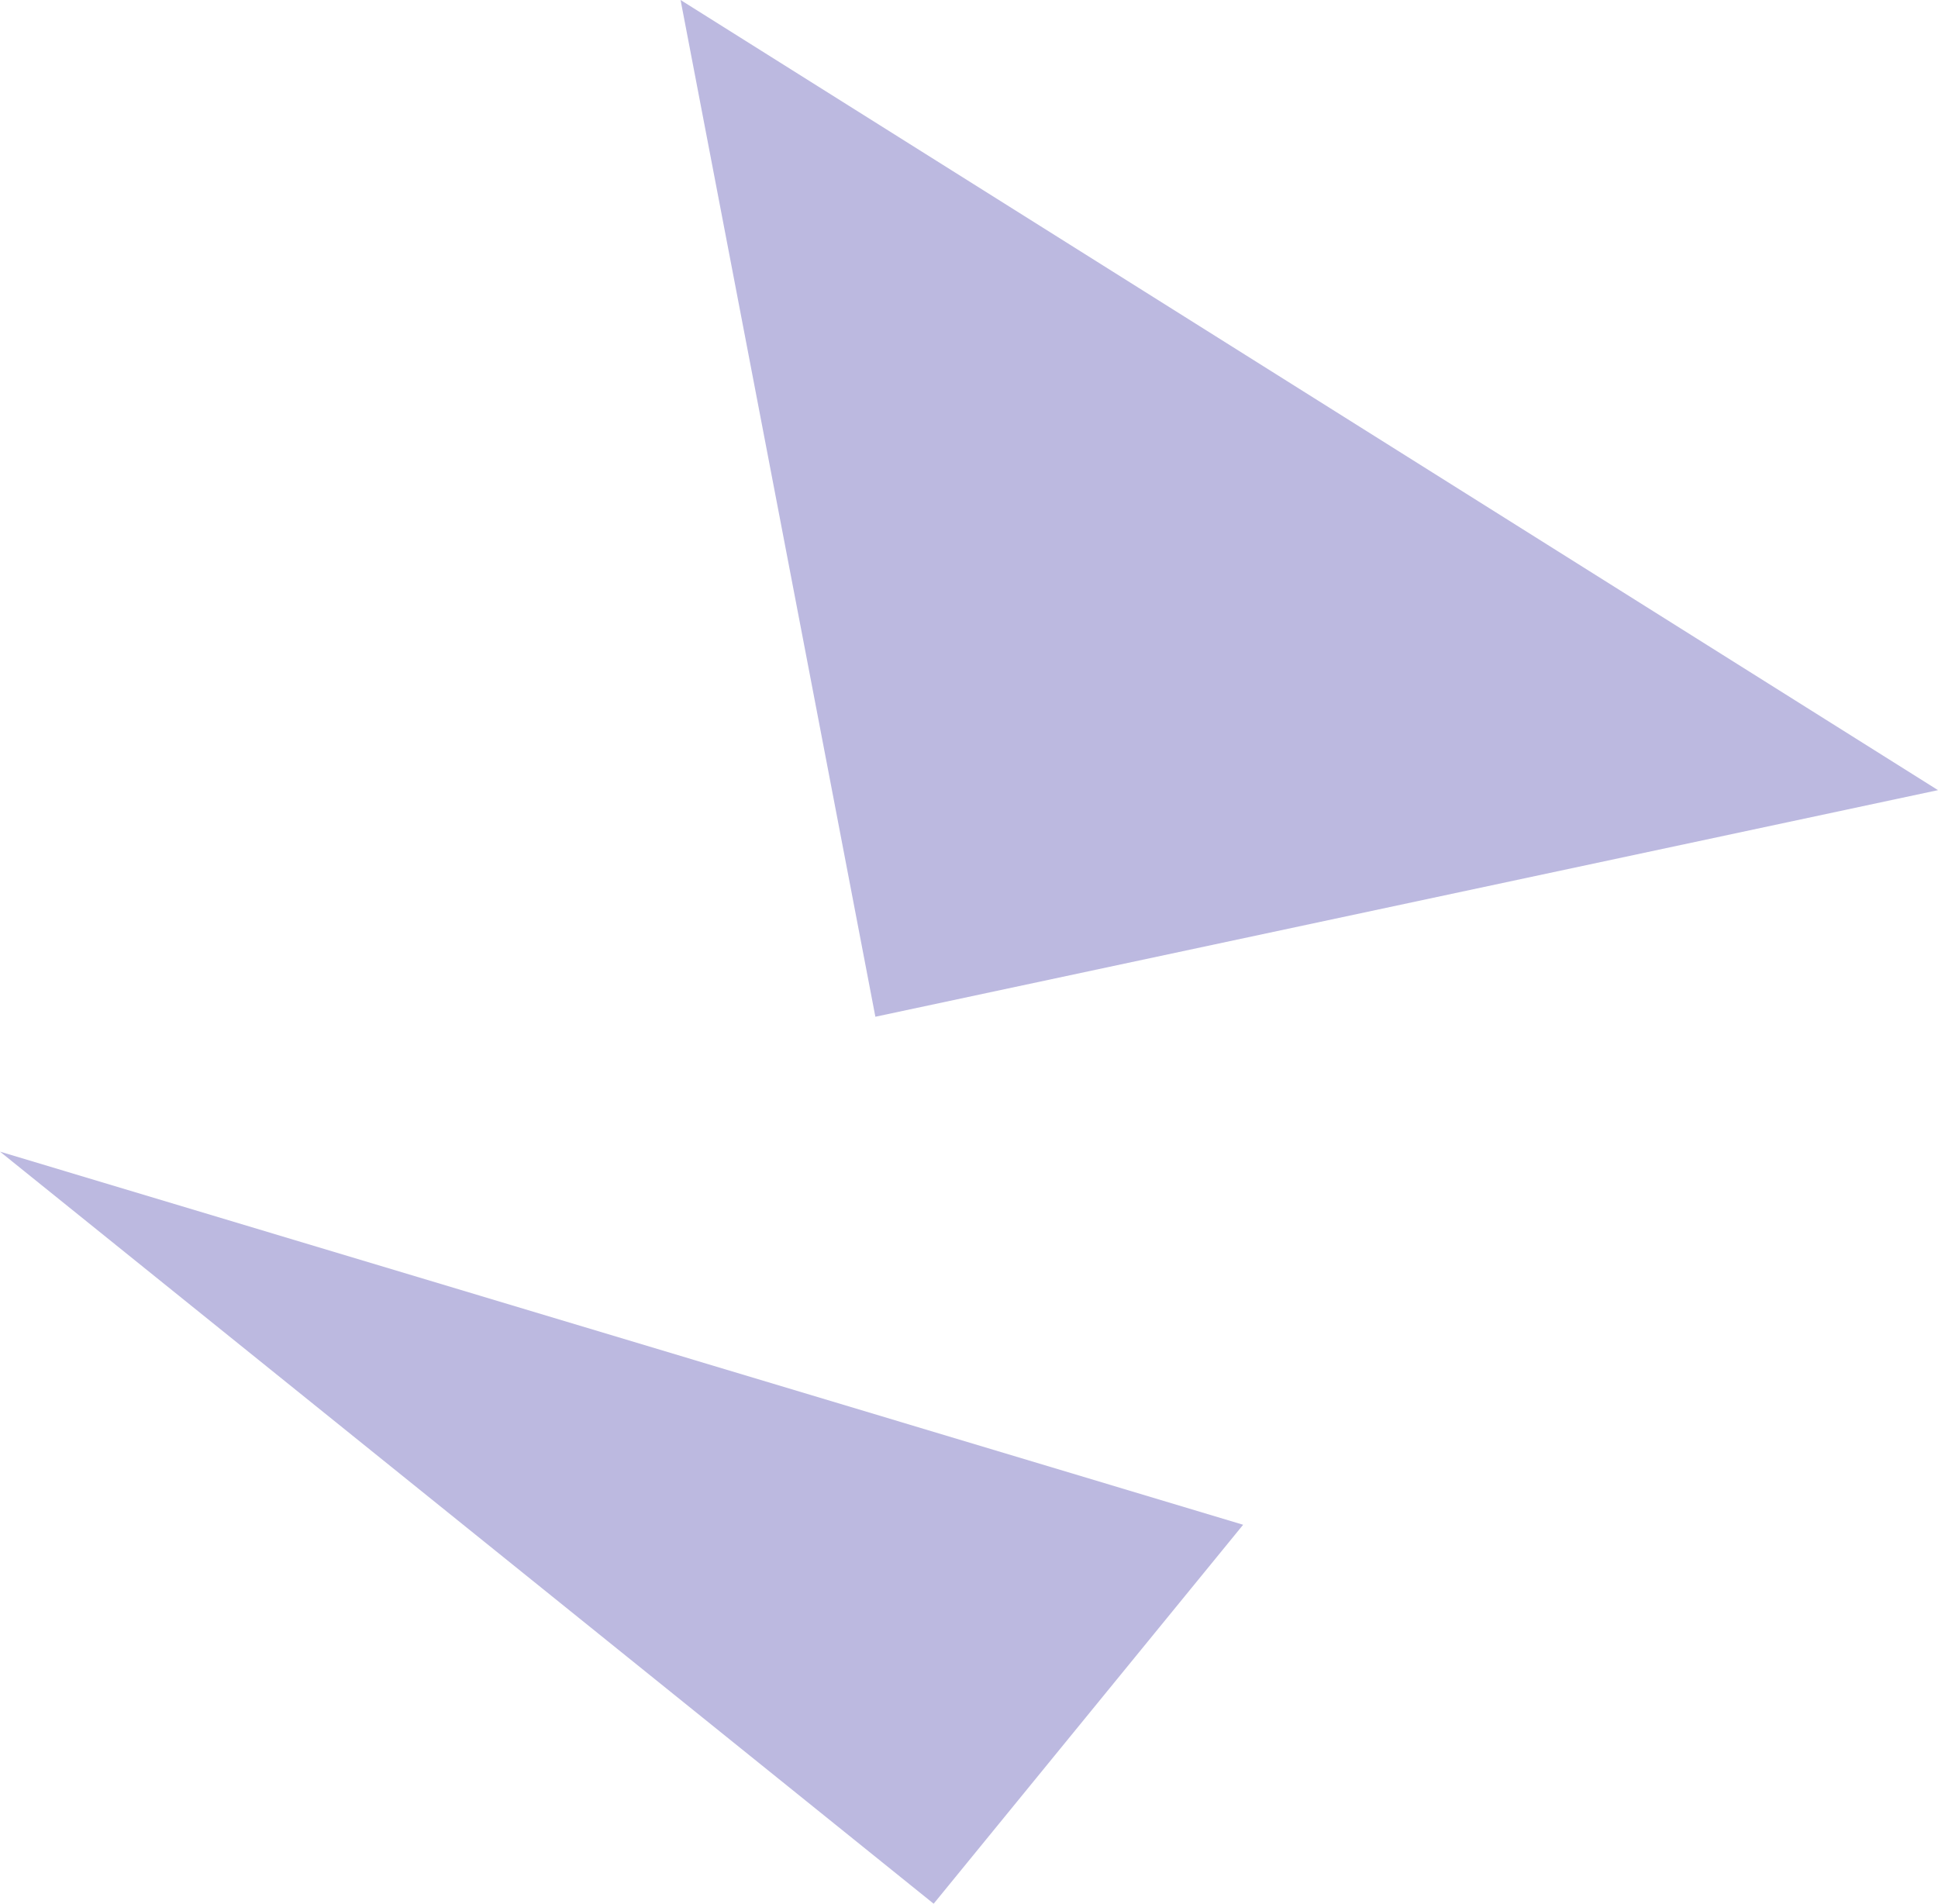
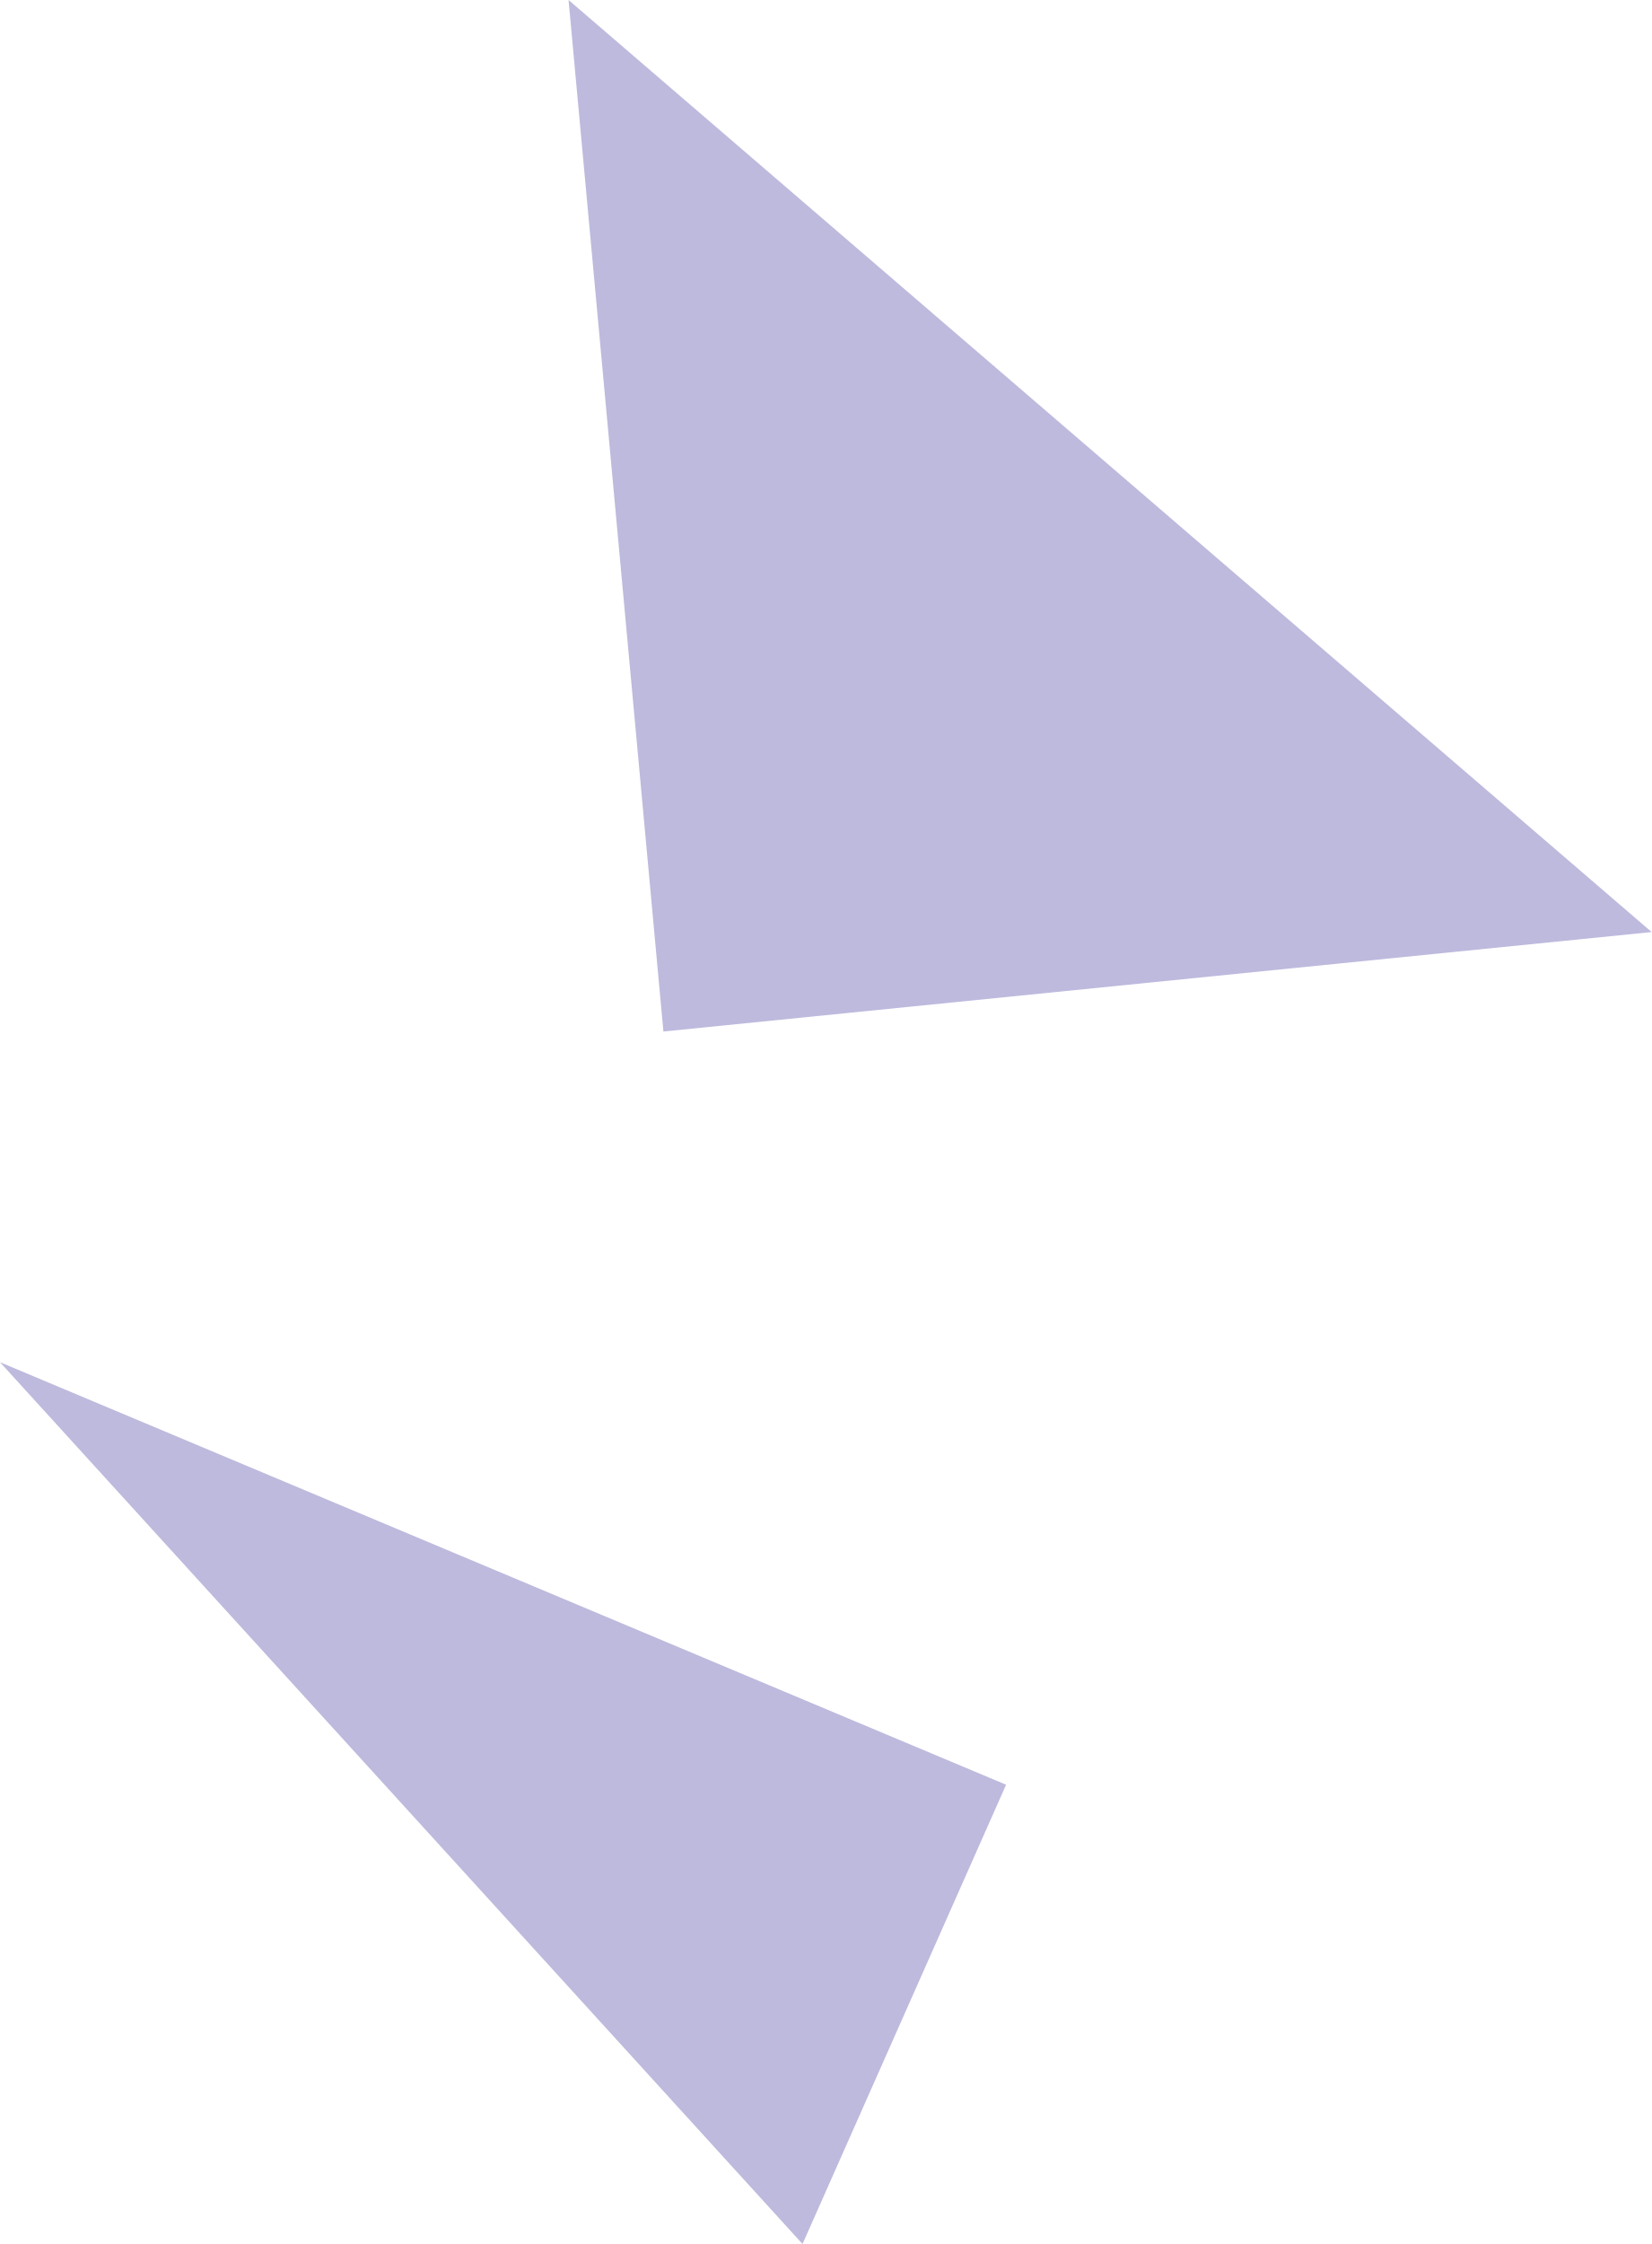
- <svg xmlns="http://www.w3.org/2000/svg" width="400.625" height="393.516" viewBox="0 0 400.625 393.516">
-   <g id="Group_62" data-name="Group 62" transform="translate(-17113.311 -3459.875)">
-     <g id="Group_52" data-name="Group 52" transform="translate(17113.311 3697.93)">
-       <path id="Path_48" data-name="Path 48" d="M123.758,79.79,187.734,1.456-69.249-75.671Z" transform="translate(69.249 75.671)" fill="#bcb9e0" />
-     </g>
-     <g id="Group_53" data-name="Group 53" transform="translate(17253.086 3462.424)">
-       <path id="Path_49" data-name="Path 49" d="M33.564,120.533,253.23,73.692-6.707-89.637Z" transform="translate(7.619 87.089)" fill="#bcb9e0" />
+ <svg xmlns="http://www.w3.org/2000/svg" id="Layer_2" data-name="Layer 2" viewBox="0 0 140.69 191.09">
+   <g id="Layer_1-2" data-name="Layer 1">
+     <g>
+       <polygon points="0 116 85.7 151.98 68.36 191.09 0 116" style="fill: #bdbadd; stroke-width: 0px;" />
+       <polygon points="56.51 87.84 140.69 79.37 48.43 0 56.51 87.84" style="fill: #bdbadd; stroke-width: 0px;" />
    </g>
  </g>
</svg>
